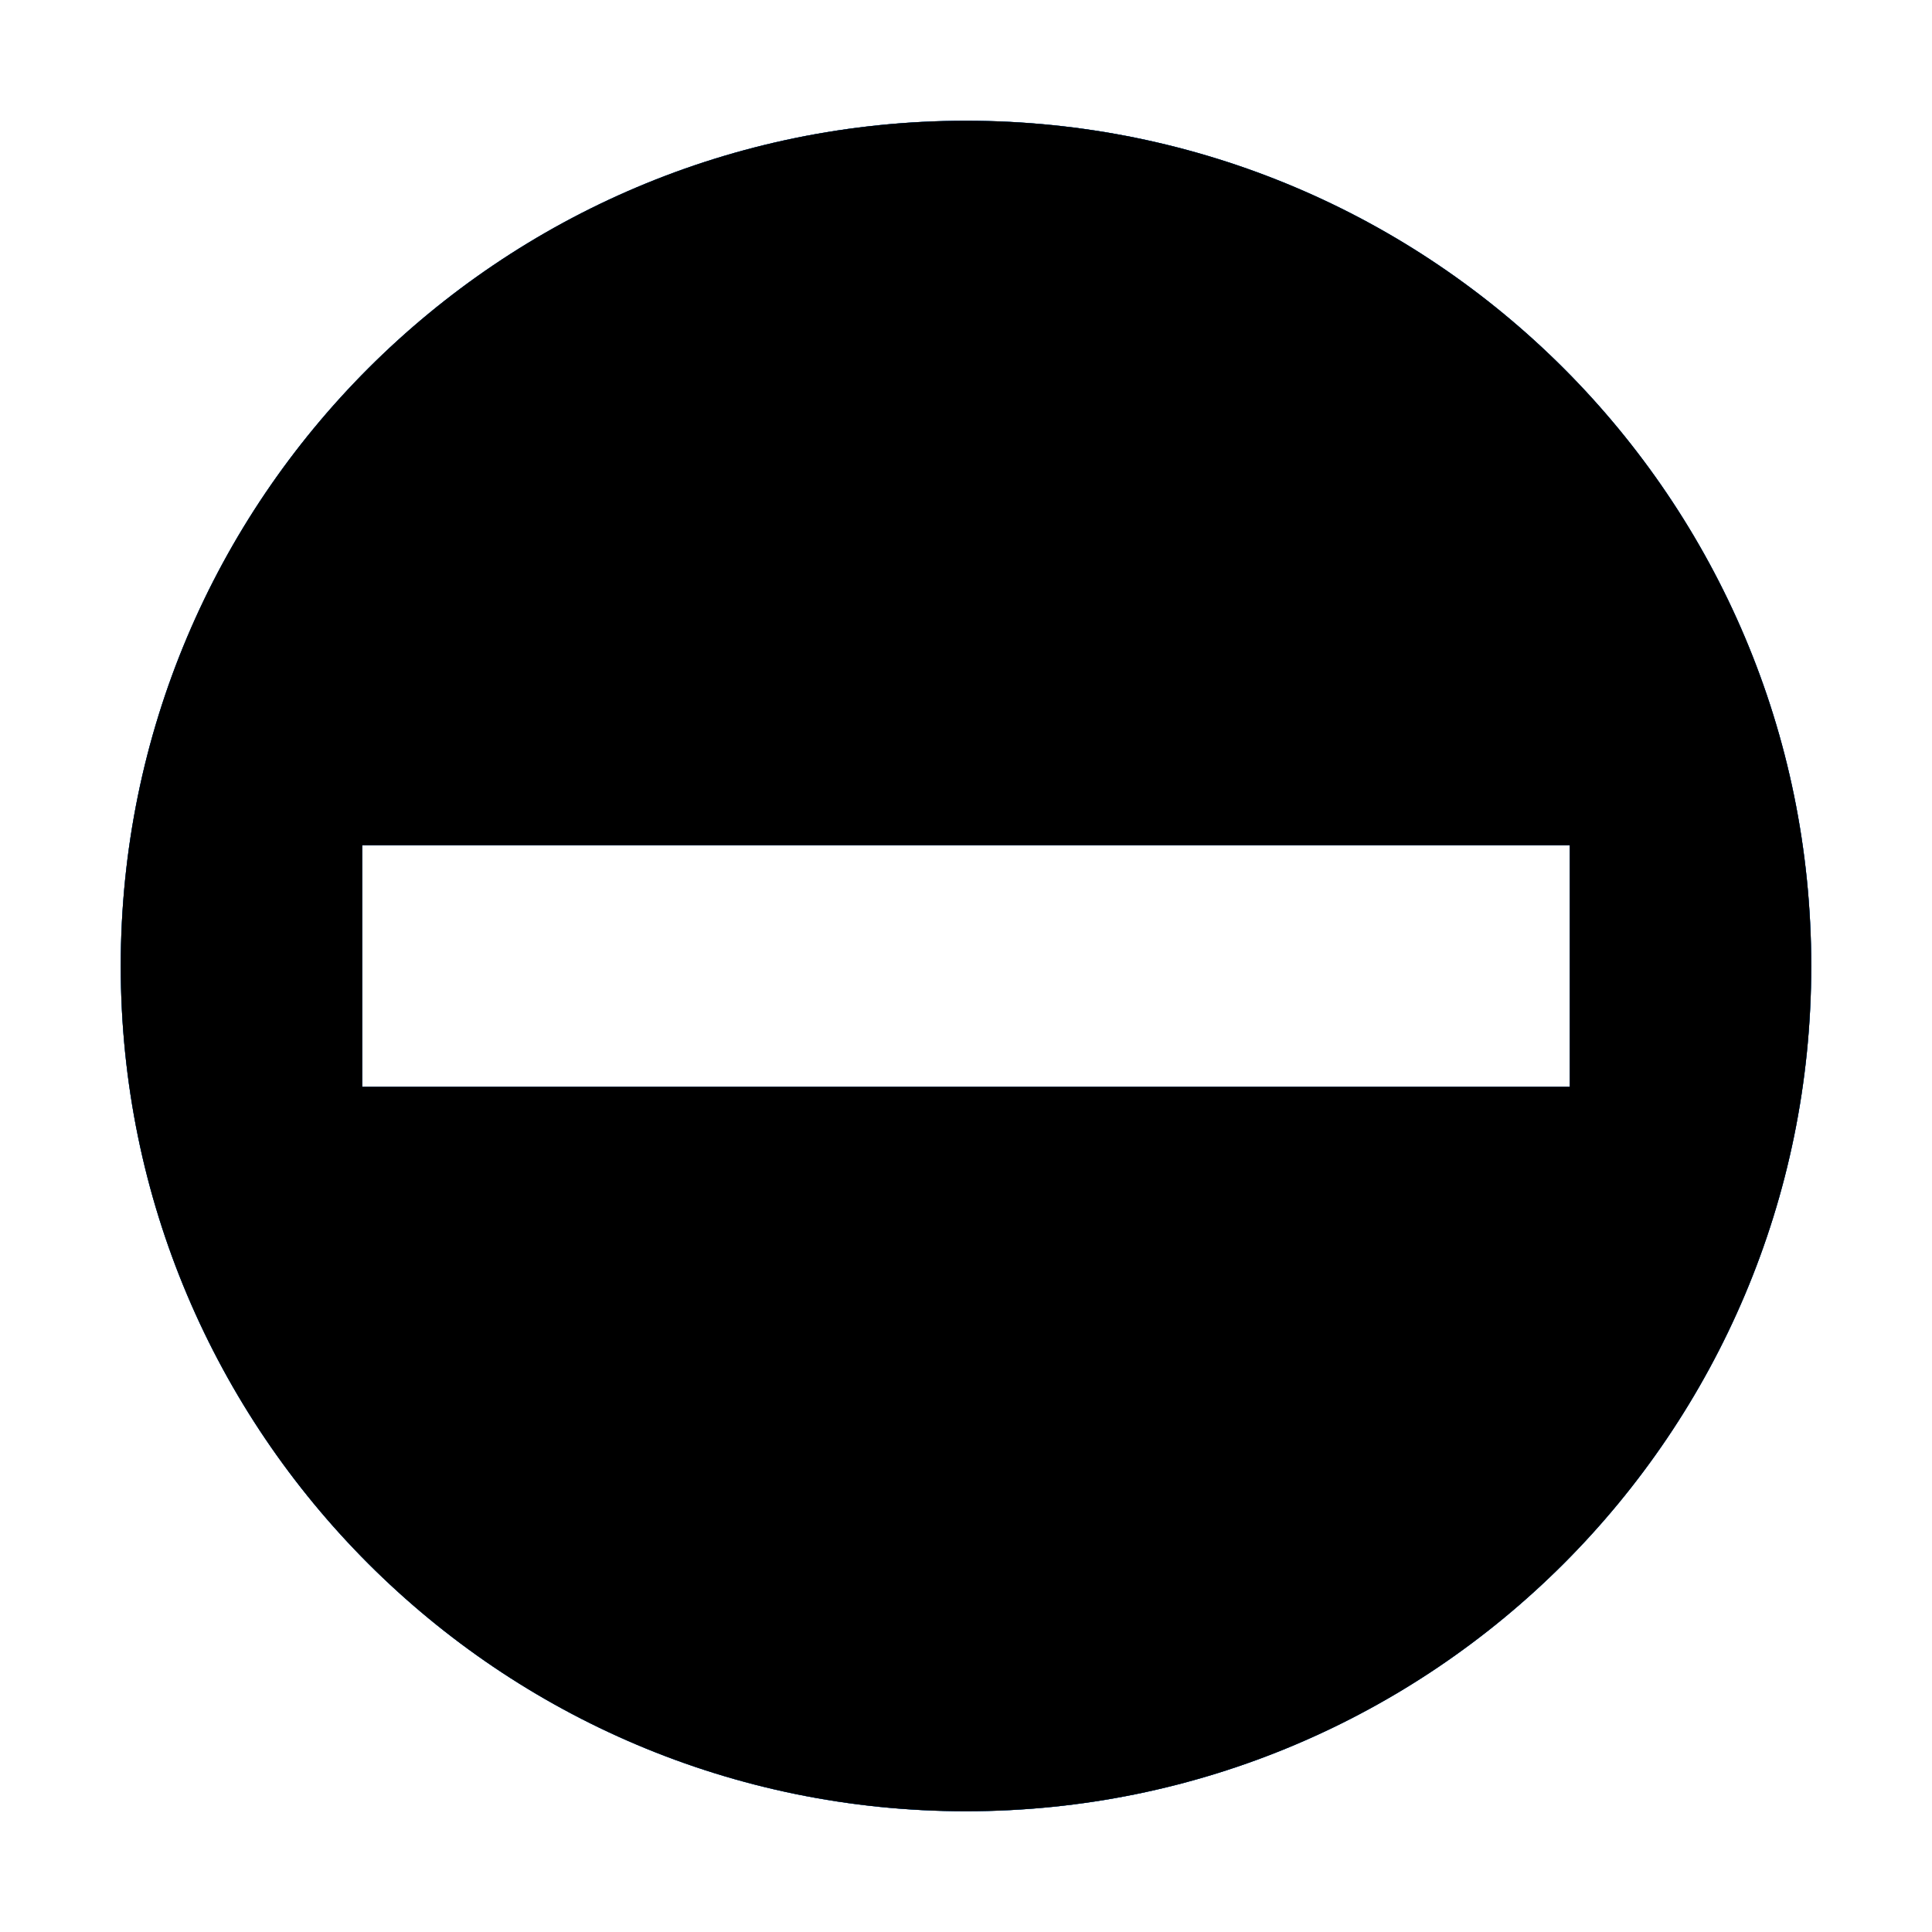
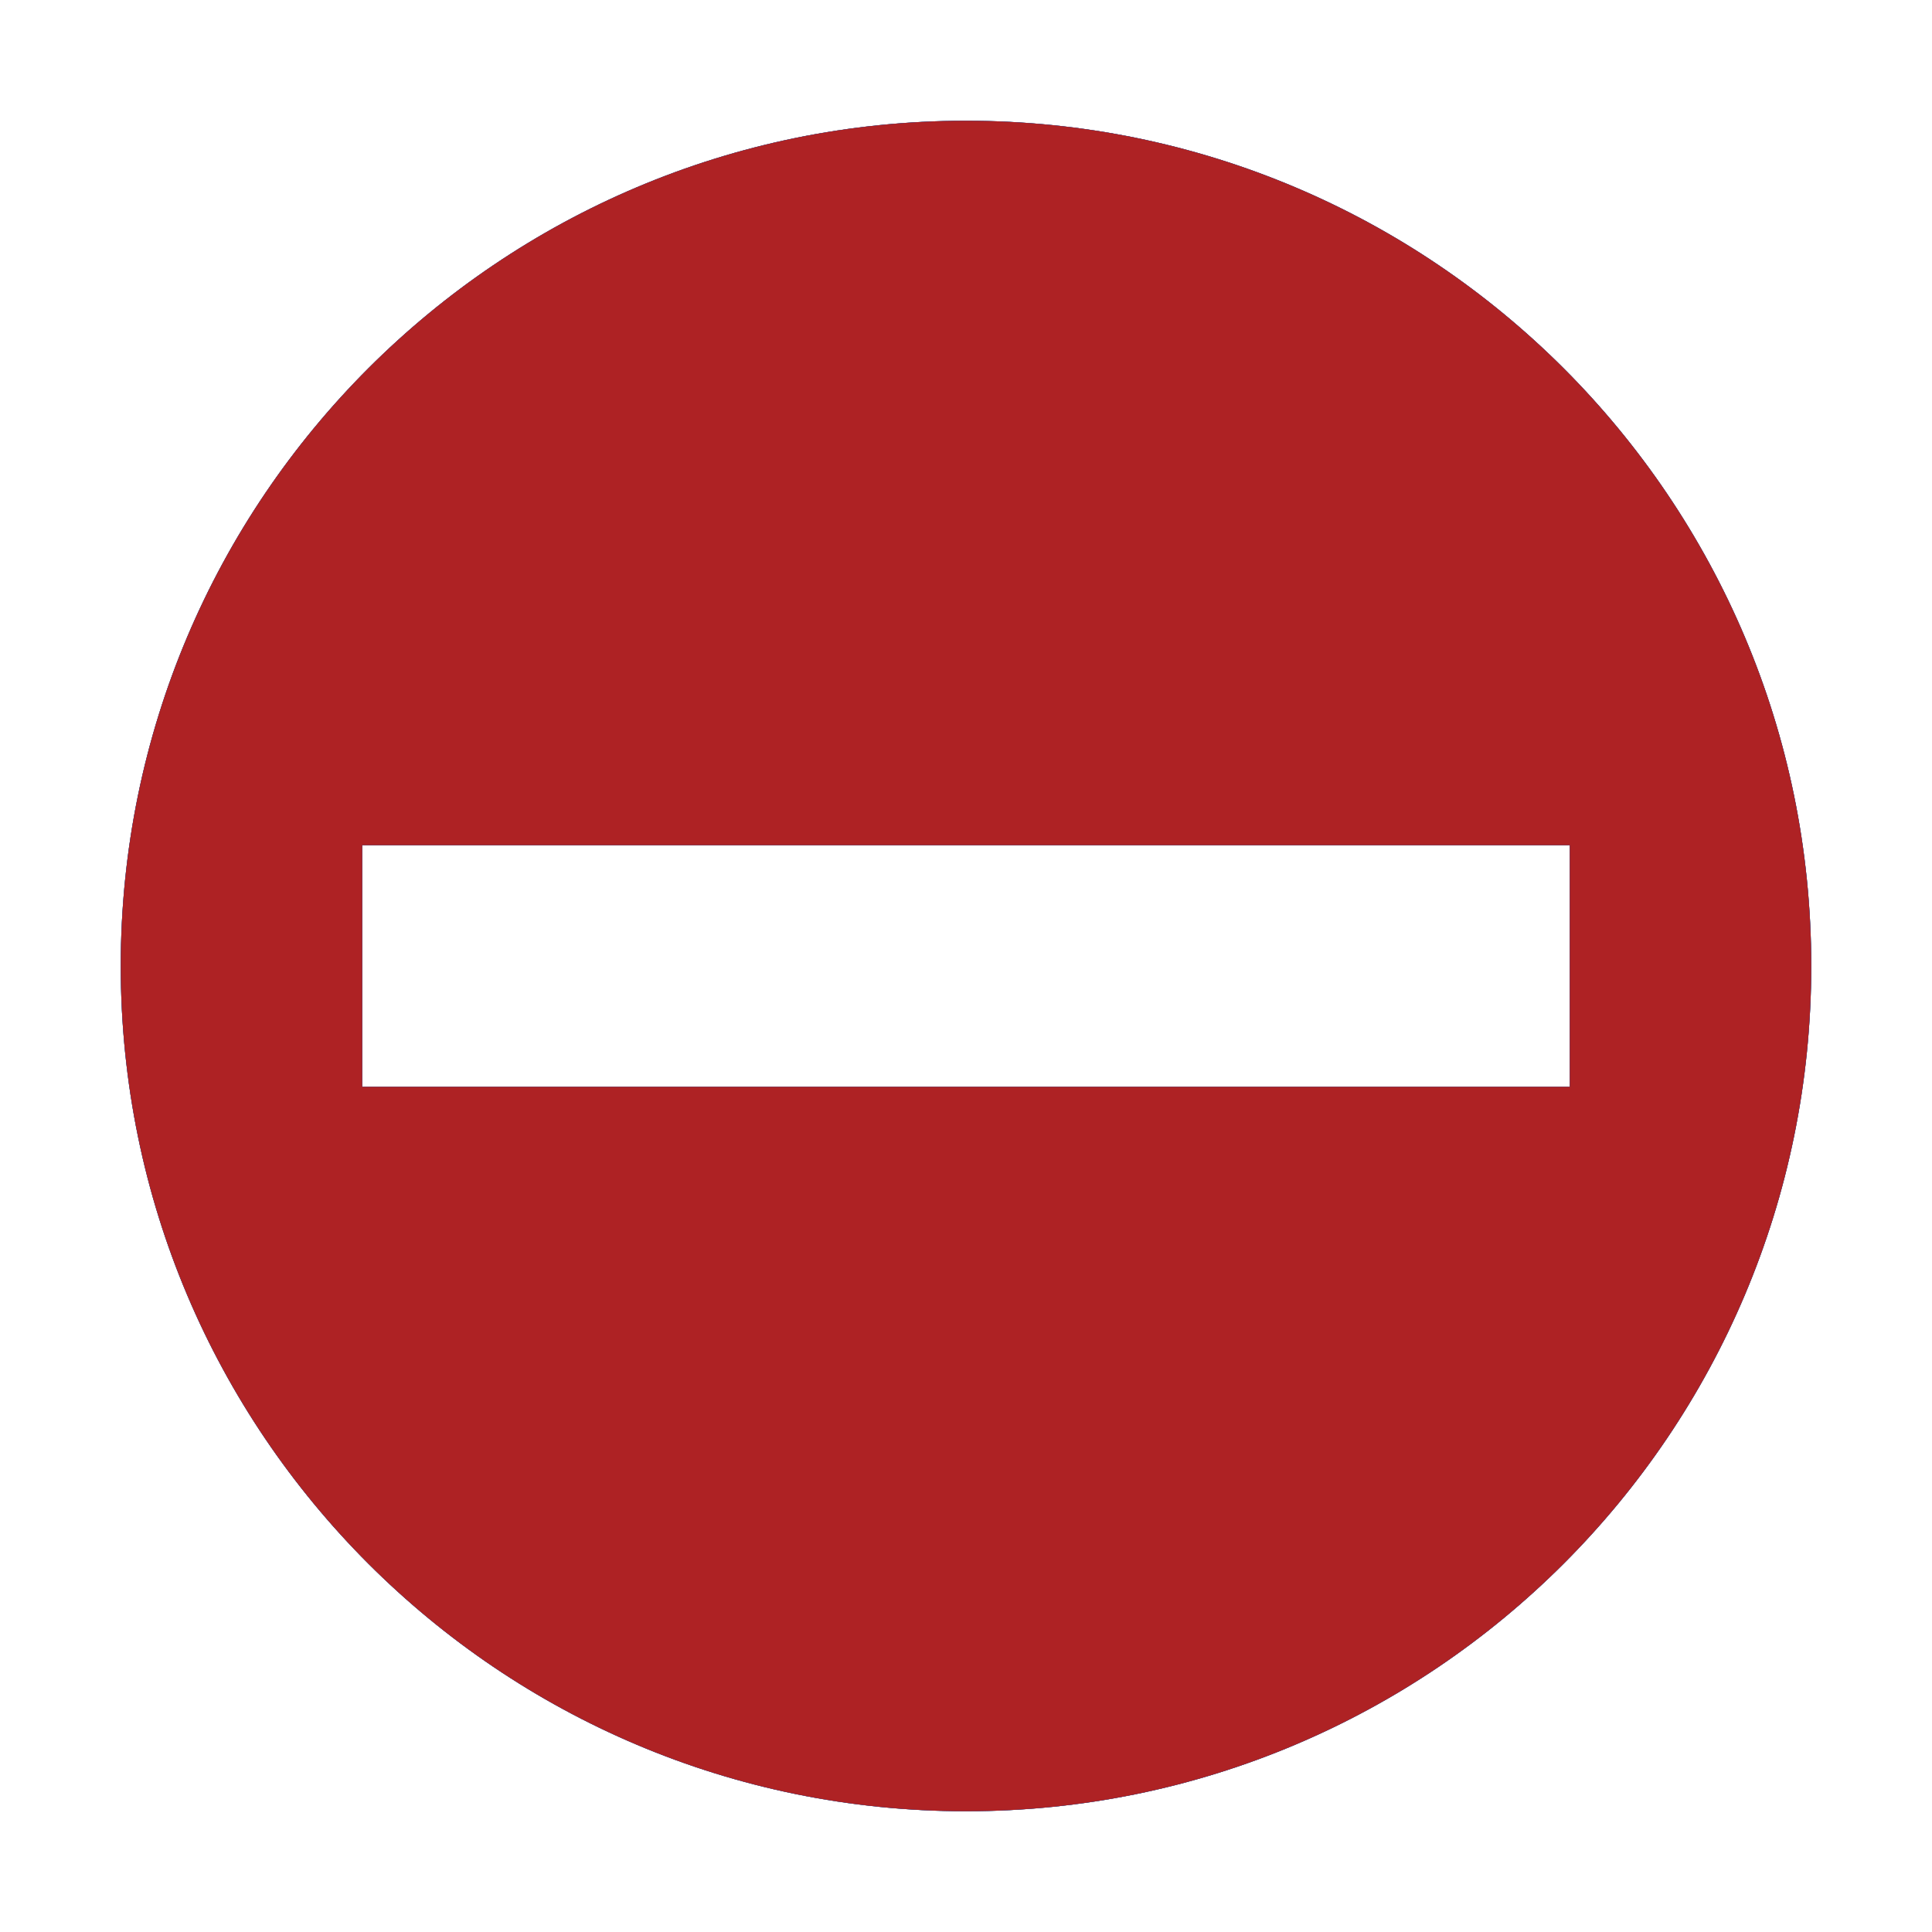
<svg xmlns="http://www.w3.org/2000/svg" width="16" height="16" viewBox="0 0 16 16">
  <style>
    g:not(:target) {
      display: none;
    }
  </style>
  <g id="icon">
    <path fill="currentColor" d="M8 15c-3.866 0-7-3.134-7-7s3.134-7 7-7 7 3.134 7 7-3.134 7-7 7zM3 7v2h10V7H3z" fill-rule="evenodd" />
  </g>
  <g id="selected">
    <path fill="#0a84ff" d="M8 15c-3.866 0-7-3.134-7-7s3.134-7 7-7 7 3.134 7 7-3.134 7-7 7zM3 7v2h10V7H3z" fill-rule="evenodd" />
  </g>
  <g id="color">
-     <path fill="ae2224" d="M8 15c-3.866 0-7-3.134-7-7s3.134-7 7-7 7 3.134 7 7-3.134 7-7 7zM3 7v2h10V7H3z" fill-rule="evenodd" />
+     <path fill="#ae2224" d="M8 15c-3.866 0-7-3.134-7-7s3.134-7 7-7 7 3.134 7 7-3.134 7-7 7zM3 7v2h10V7H3z" fill-rule="evenodd" />
  </g>
</svg>
